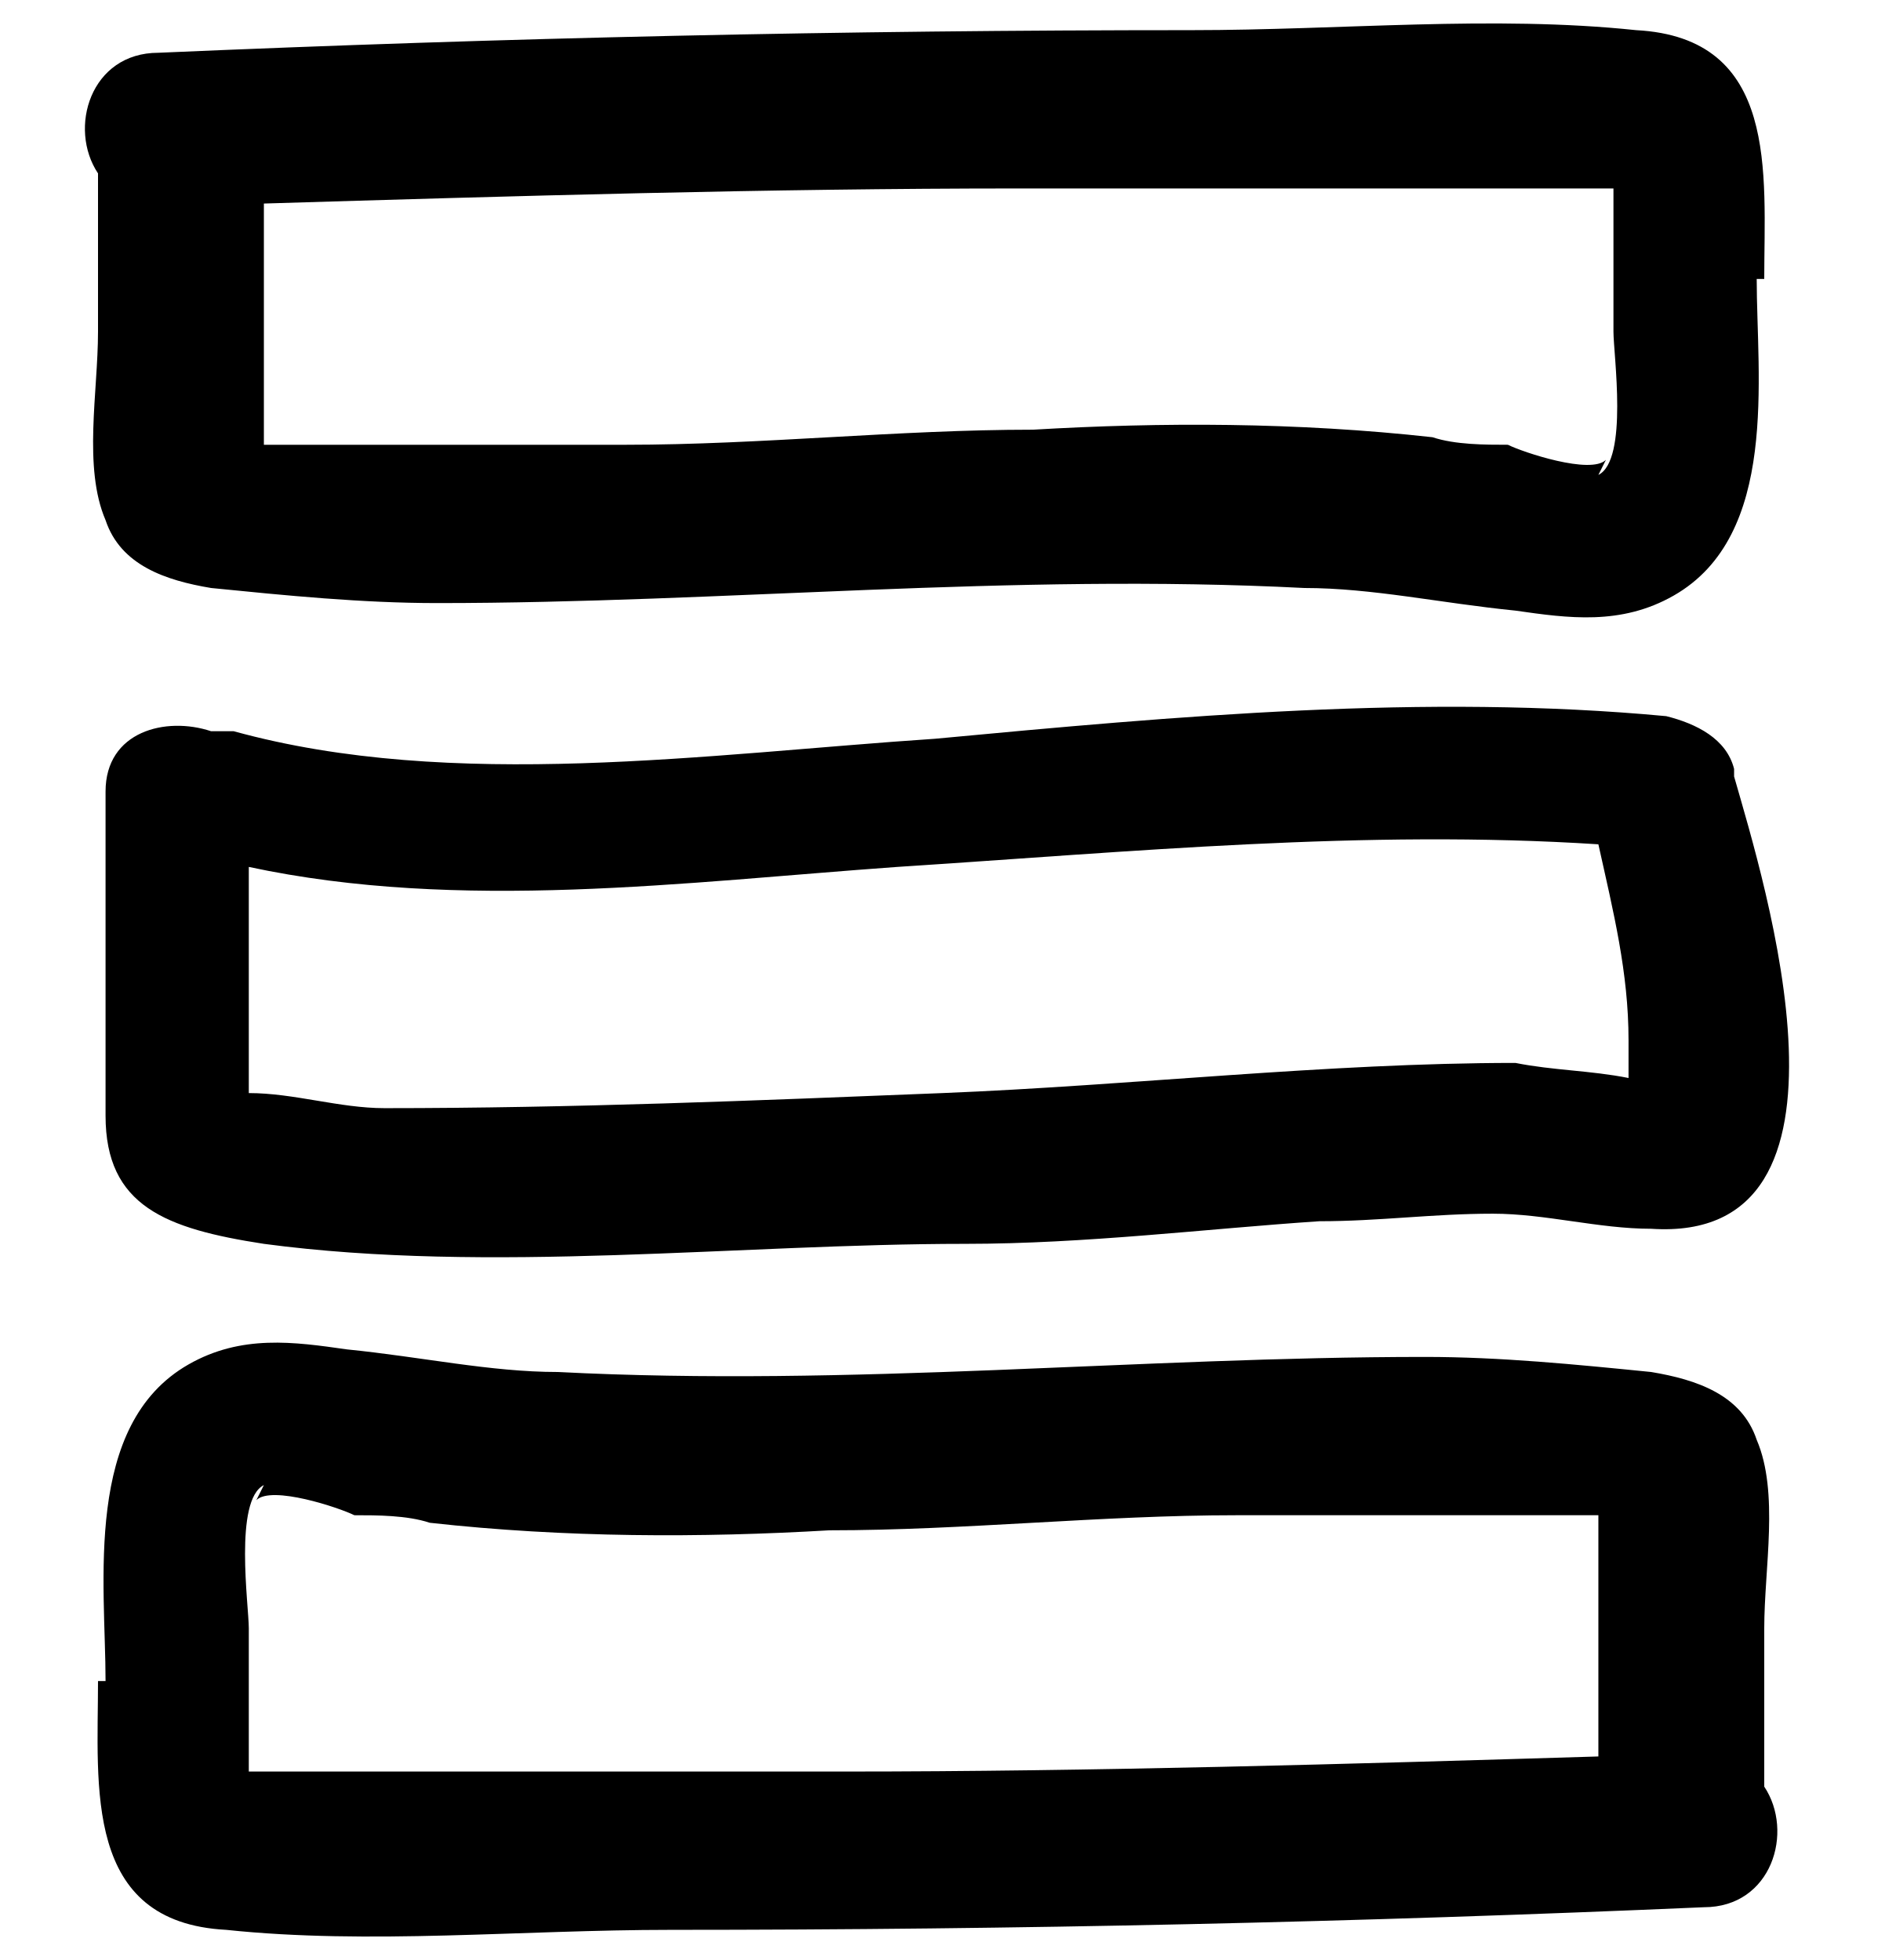
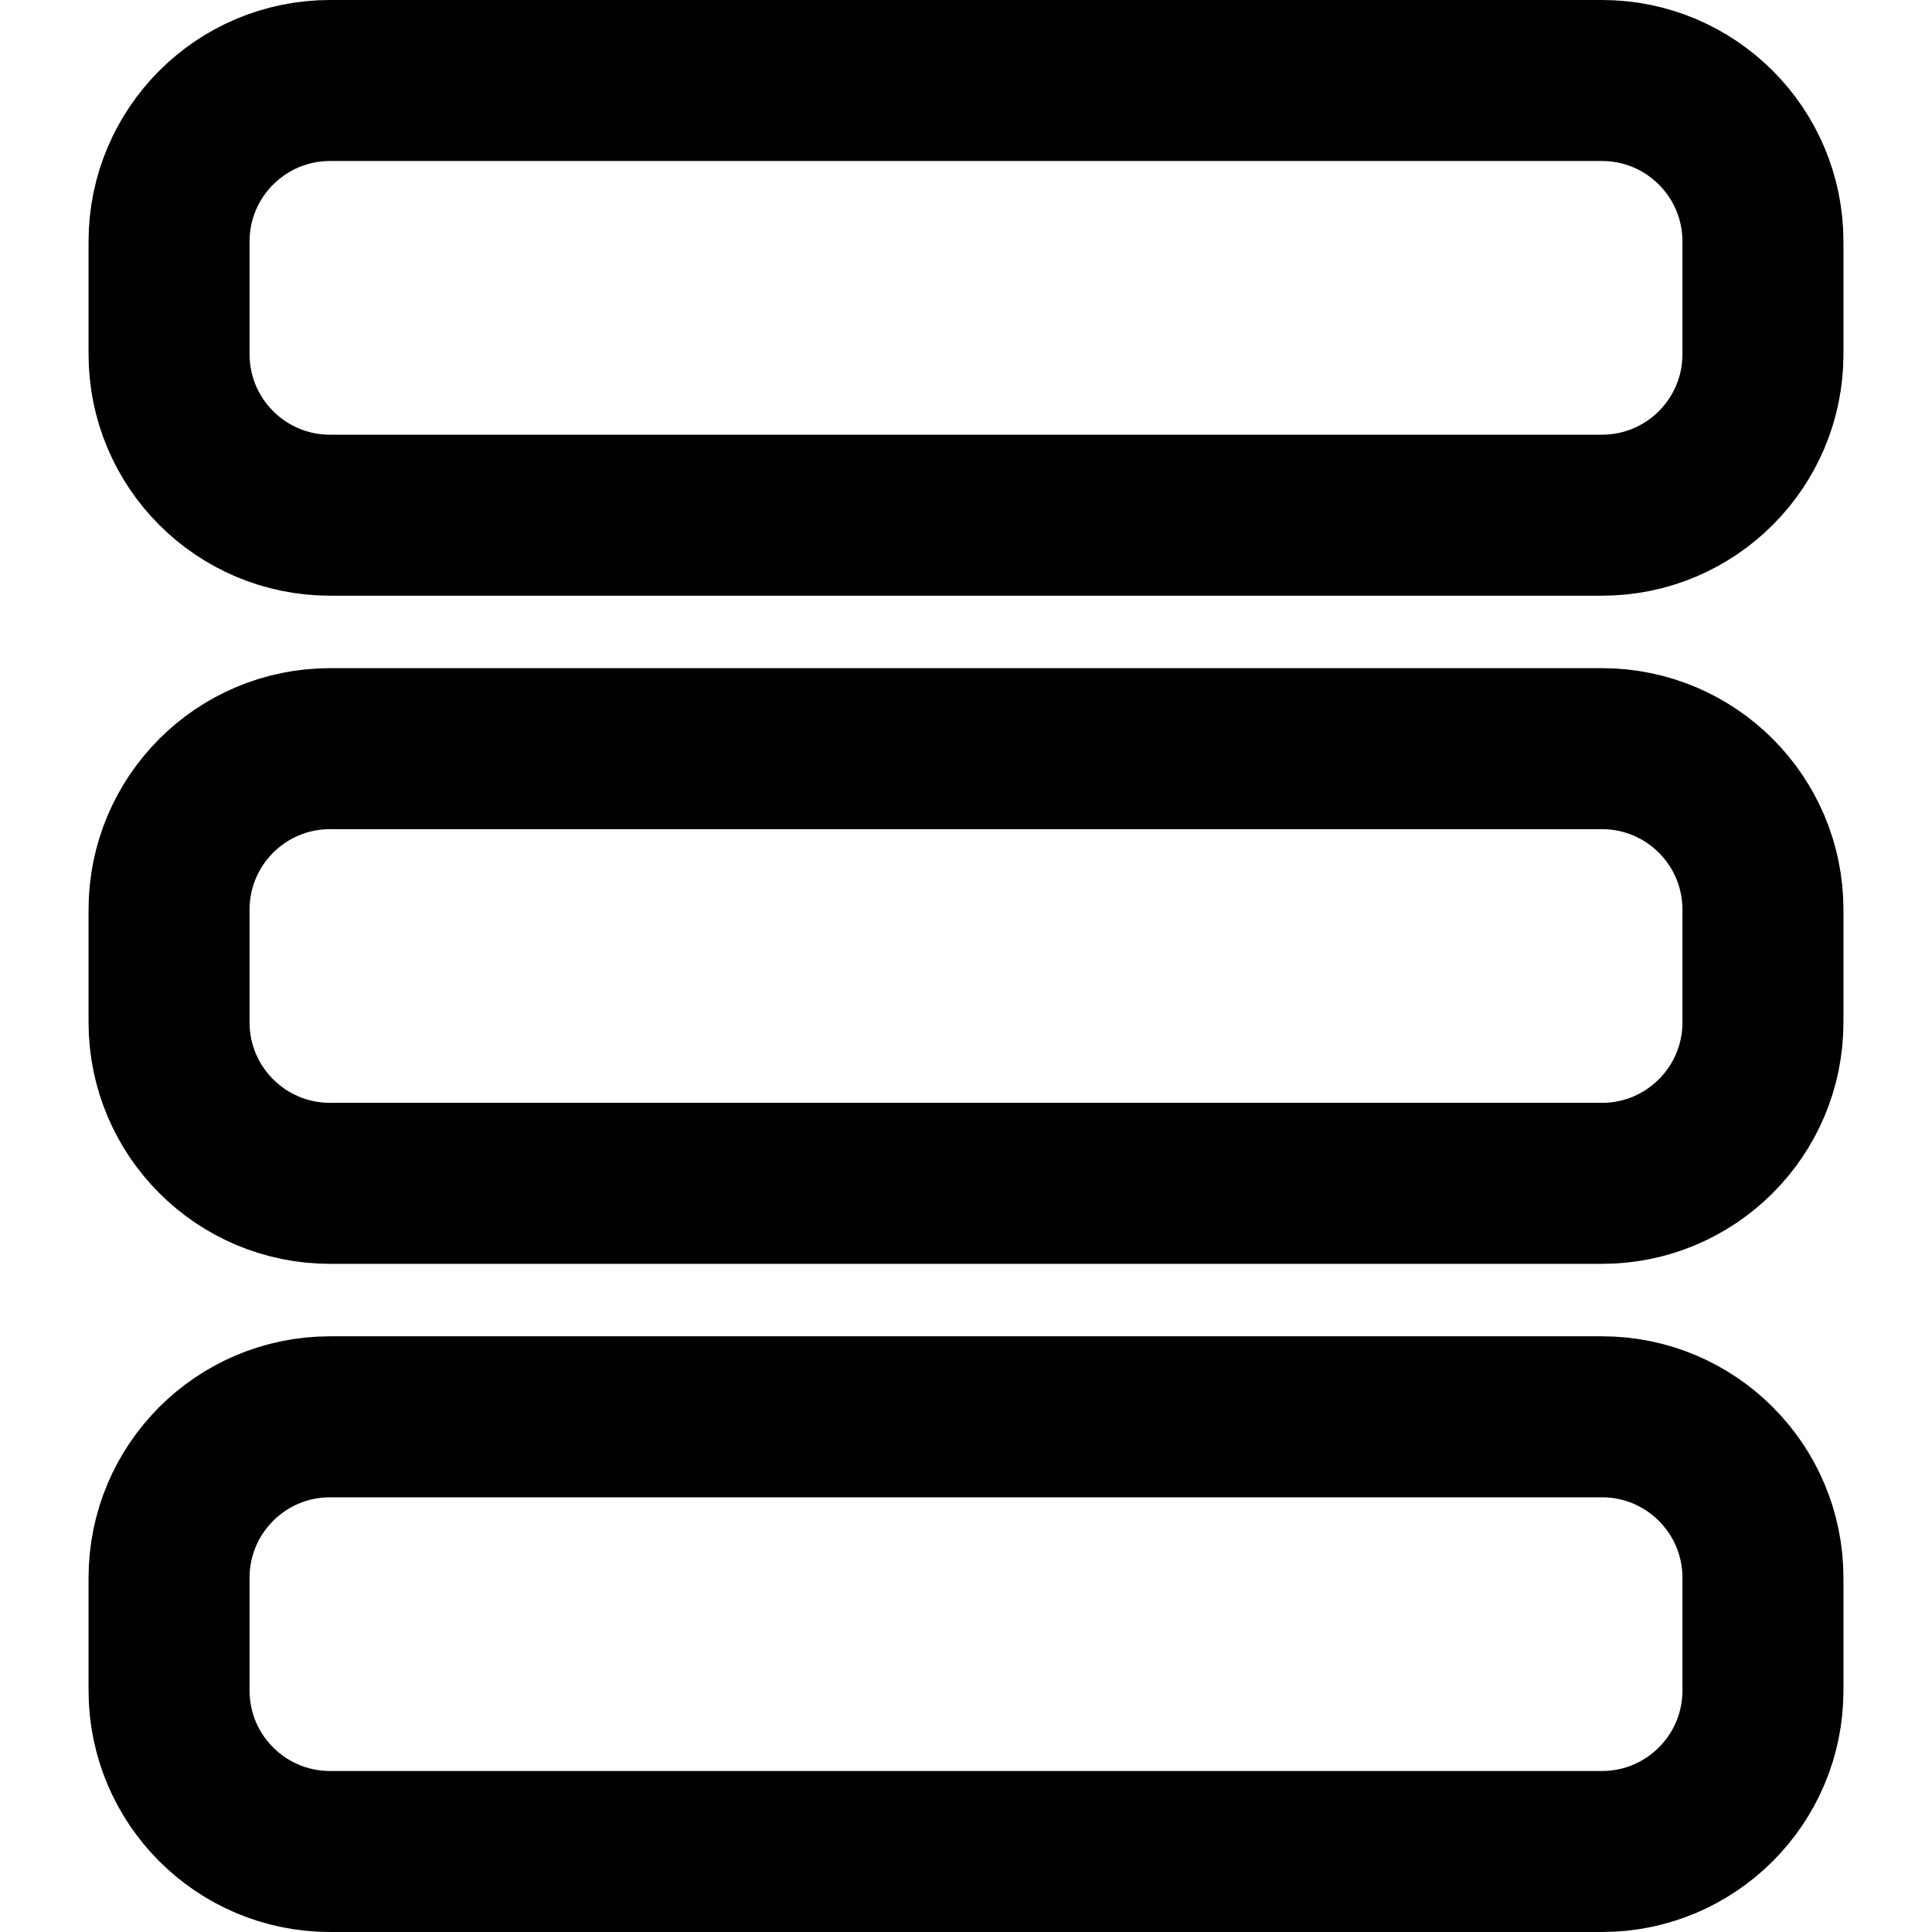
- <svg xmlns="http://www.w3.org/2000/svg" id="Layer_1" version="1.1" viewBox="0 0 25 26">
-   <path d="M23.4,3.7c0-1.4.2-3.2-1.7-3.3-1.9-.2-3.9,0-5.9,0-4.6,0-9.1.1-13.7.3-.9,0-1.2,1-.8,1.6,0,.7,0,1.4,0,2.1,0,.8-.2,1.8.1,2.5.2.6.8.8,1.4.9,1,.1,2,.2,3,.2,3.8,0,7.6-.4,11.5-.2.9,0,1.8.2,2.8.3.7.1,1.4.2,2.1-.2,1.4-.8,1.1-2.9,1.1-4.2ZM21.3,6.1c-.2.2-1.1-.1-1.3-.2-.3,0-.7,0-1-.1-1.8-.2-3.6-.2-5.3-.1-1.8,0-3.6.2-5.4.2-.9,0-1.8,0-2.7,0-.4,0-.8,0-1.1,0-.3,0-.7,0-1,0,0-.6,0-1.2,0-1.7,0-.5,0-1,0-1.5,3.3-.1,6.7-.2,10-.2,1.9,0,3.8,0,5.6,0,.4,0,.8,0,1.2,0,.2,0,.8,0,1.1,0,0,.2,0,.3,0,.5,0,.5,0,.9,0,1.4,0,.3.2,1.7-.2,1.9Z" />
-   <path d="M1.3,22.3c0,1.4-.2,3.2,1.7,3.3,1.9.2,3.9,0,5.9,0,4.6,0,9.1-.1,13.7-.3.9,0,1.2-1,.8-1.6,0-.7,0-1.4,0-2.1,0-.8.2-1.8-.1-2.5-.2-.6-.8-.8-1.4-.9-1-.1-2-.2-3-.2-3.8,0-7.6.4-11.5.2-.9,0-1.8-.2-2.8-.3-.7-.1-1.4-.2-2.1.2-1.4.8-1.1,2.9-1.1,4.2ZM3.4,19.9c.2-.2,1.1.1,1.3.2.3,0,.7,0,1,.1,1.8.2,3.6.2,5.3.1,1.8,0,3.6-.2,5.4-.2.9,0,1.8,0,2.7,0,.4,0,.8,0,1.1,0,.3,0,.7,0,1,0,0,.6,0,1.2,0,1.7,0,.5,0,1,0,1.5-3.3.1-6.7.2-10,.2-1.9,0-3.8,0-5.6,0-.4,0-.8,0-1.2,0-.2,0-.8,0-1.1,0,0-.2,0-.3,0-.5,0-.5,0-.9,0-1.4,0-.3-.2-1.7.2-1.9Z" />
-   <path d="M23,10.2c-.1-.4-.5-.6-.9-.7-3.2-.3-6.5,0-9.7.3-3,.2-6.4.7-9.3-.1-.1,0-.2,0-.3,0-.6-.2-1.4,0-1.4.8,0,1.4,0,2.9,0,4.3,0,1.2.8,1.5,2.1,1.7,3,.4,6.3,0,9.3,0,1.6,0,3.2-.2,4.7-.3.8,0,1.5-.1,2.3-.1.7,0,1.4.2,2.1.2,3,.2,1.5-4.6,1.1-6ZM12.5,14.5c-2.5.1-4.9.2-7.4.2-.6,0-1.2-.2-1.8-.2,0,0,0,0,0,0,0-.2,0-.5,0-.7,0-.8,0-1.5,0-2.3,2.8.6,5.8.2,8.6,0,3.1-.2,6.2-.5,9.3-.3.2.9.4,1.7.4,2.6,0,0,0,.2,0,.5-.5-.1-1-.1-1.5-.2-2.5,0-5.1.3-7.6.4Z" />
+ <svg xmlns="http://www.w3.org/2000/svg" id="Layer_1" version="1.1" viewBox="0 0 24 24">
+   <defs>
+     <style>
+       .st0 {
+         fill: none;
+         stroke: #000;
+         stroke-linecap: round;
+         stroke-linejoin: round;
+         stroke-width: 2px;
+       }
+     </style>
+   </defs>
+   <rect class="st0" x="2.1" y="1" width="19.8" height="5.4" rx="2" ry="2" />
+   <rect class="st0" x="2.1" y="9.3" width="19.8" height="5.4" rx="2" ry="2" />
+   <rect class="st0" x="2.1" y="17.6" width="19.8" height="5.4" rx="2" ry="2" />
</svg>
